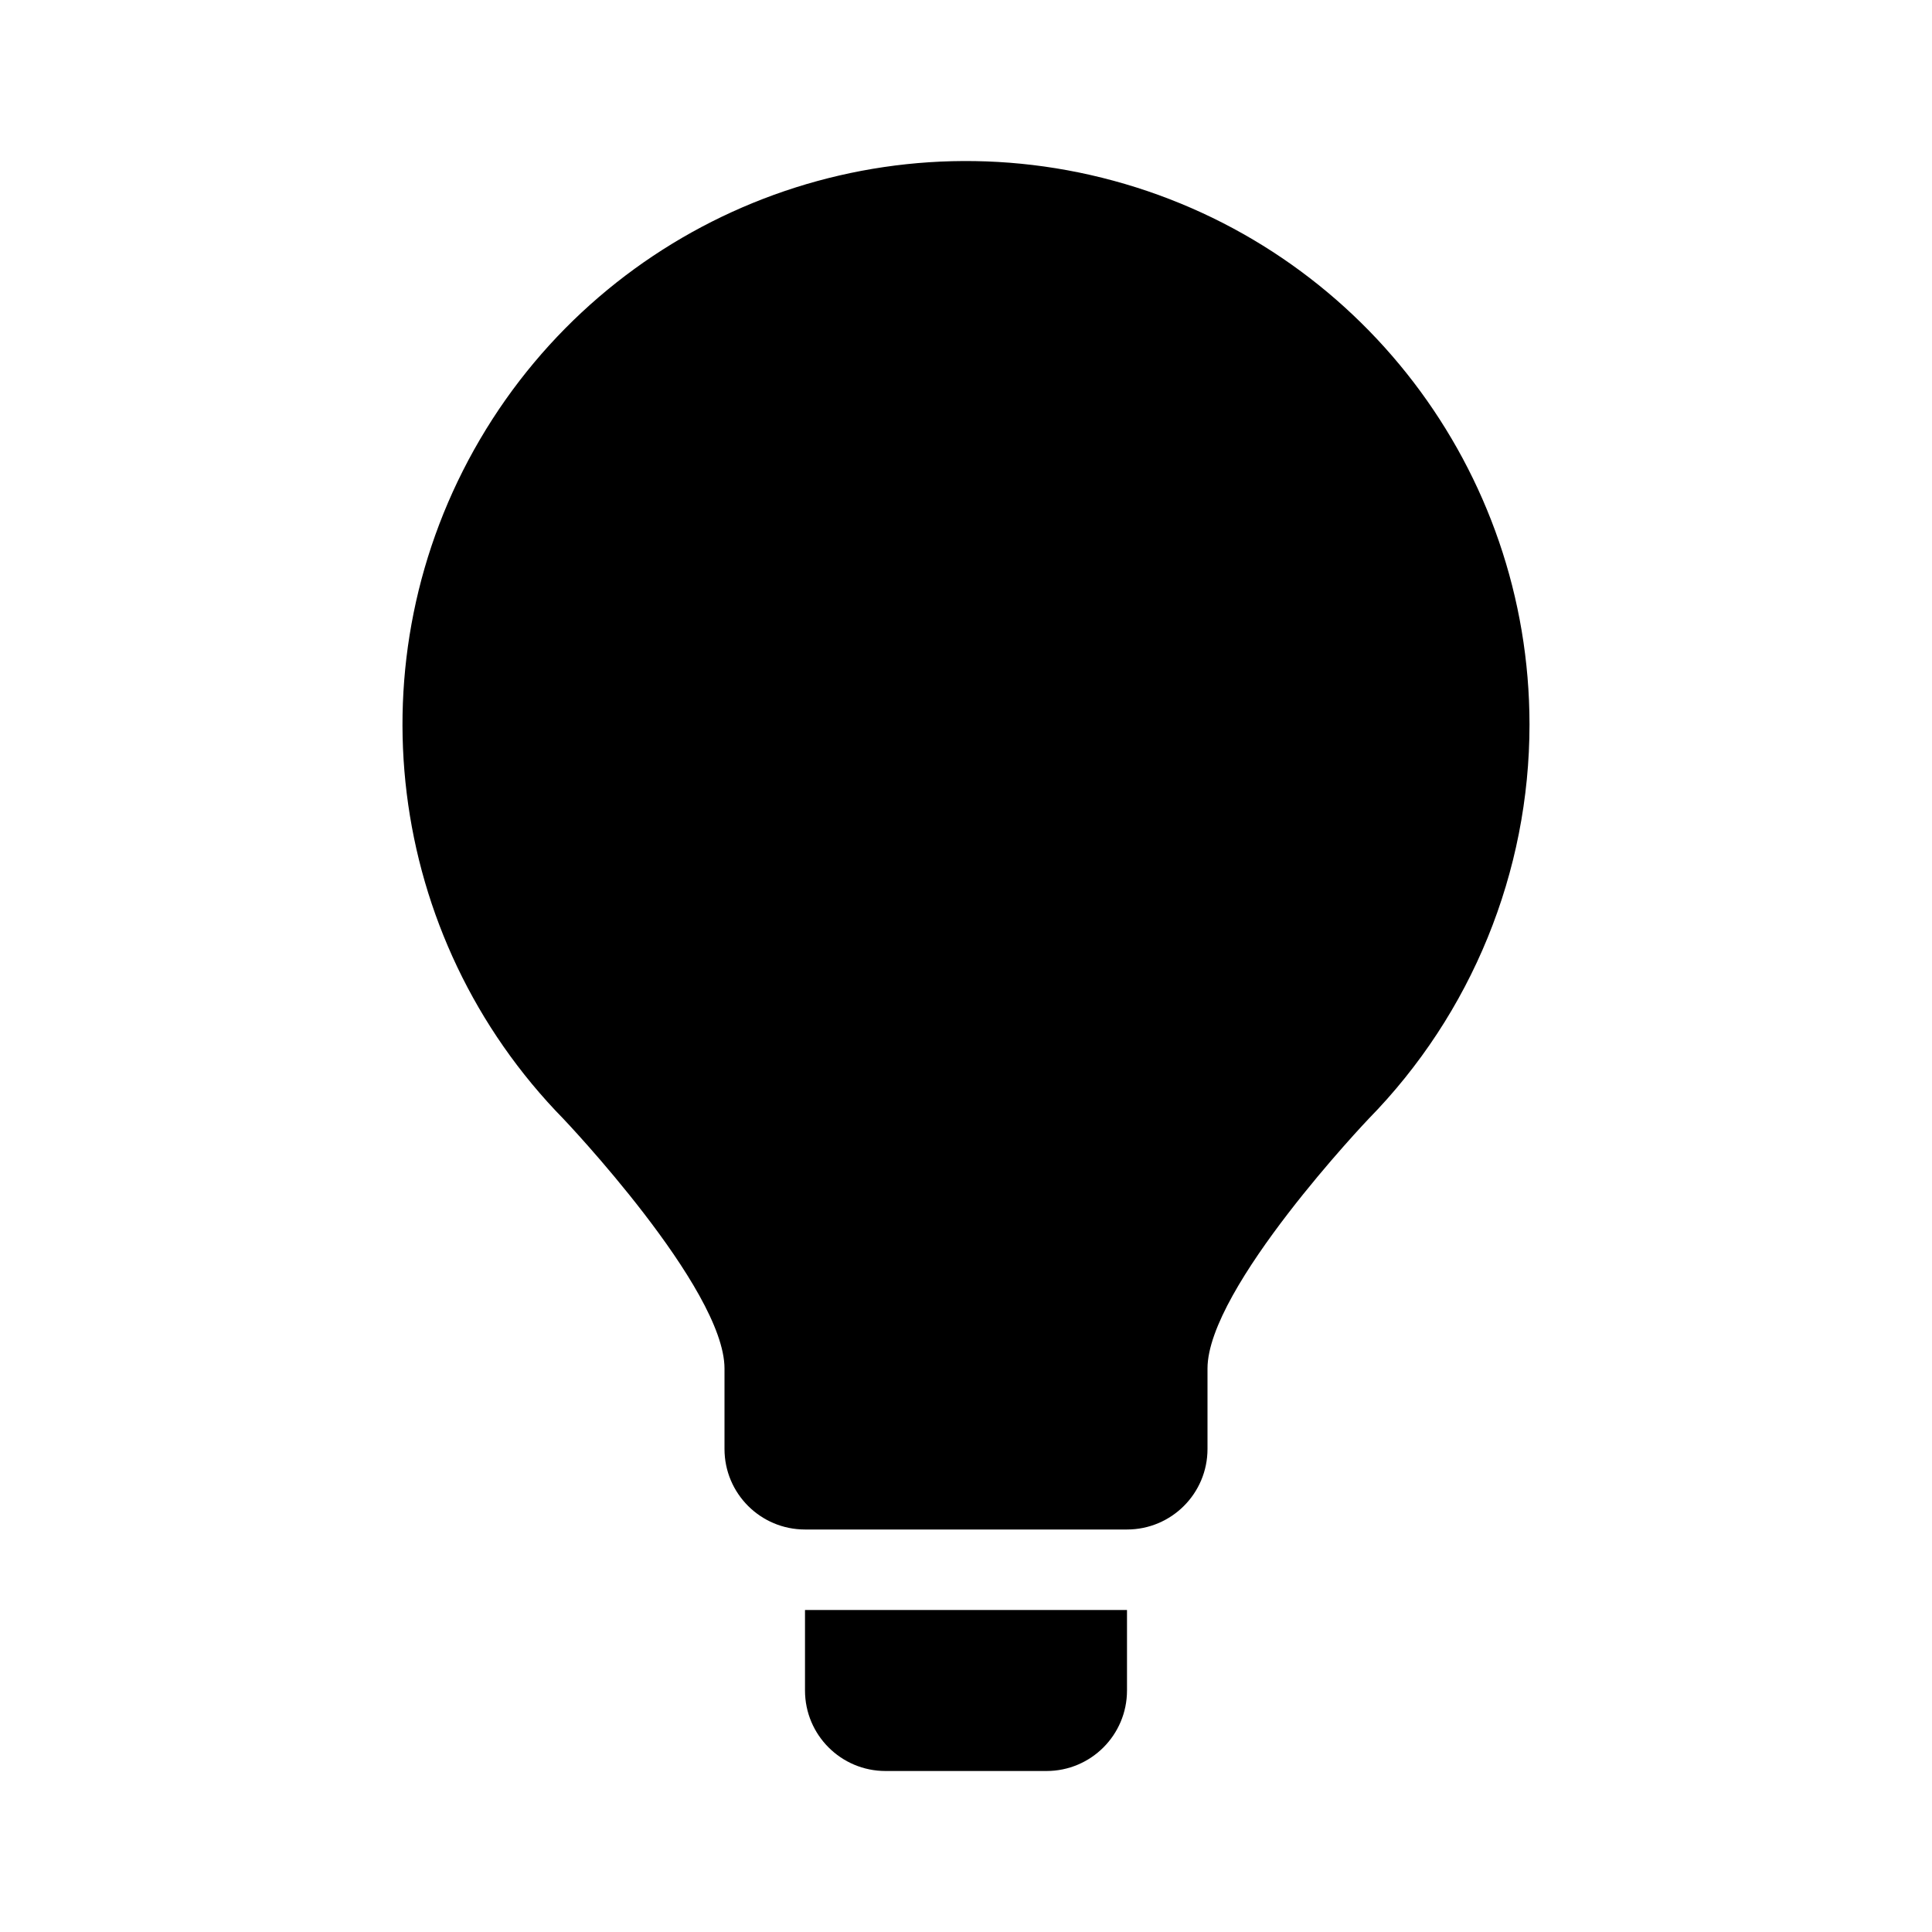
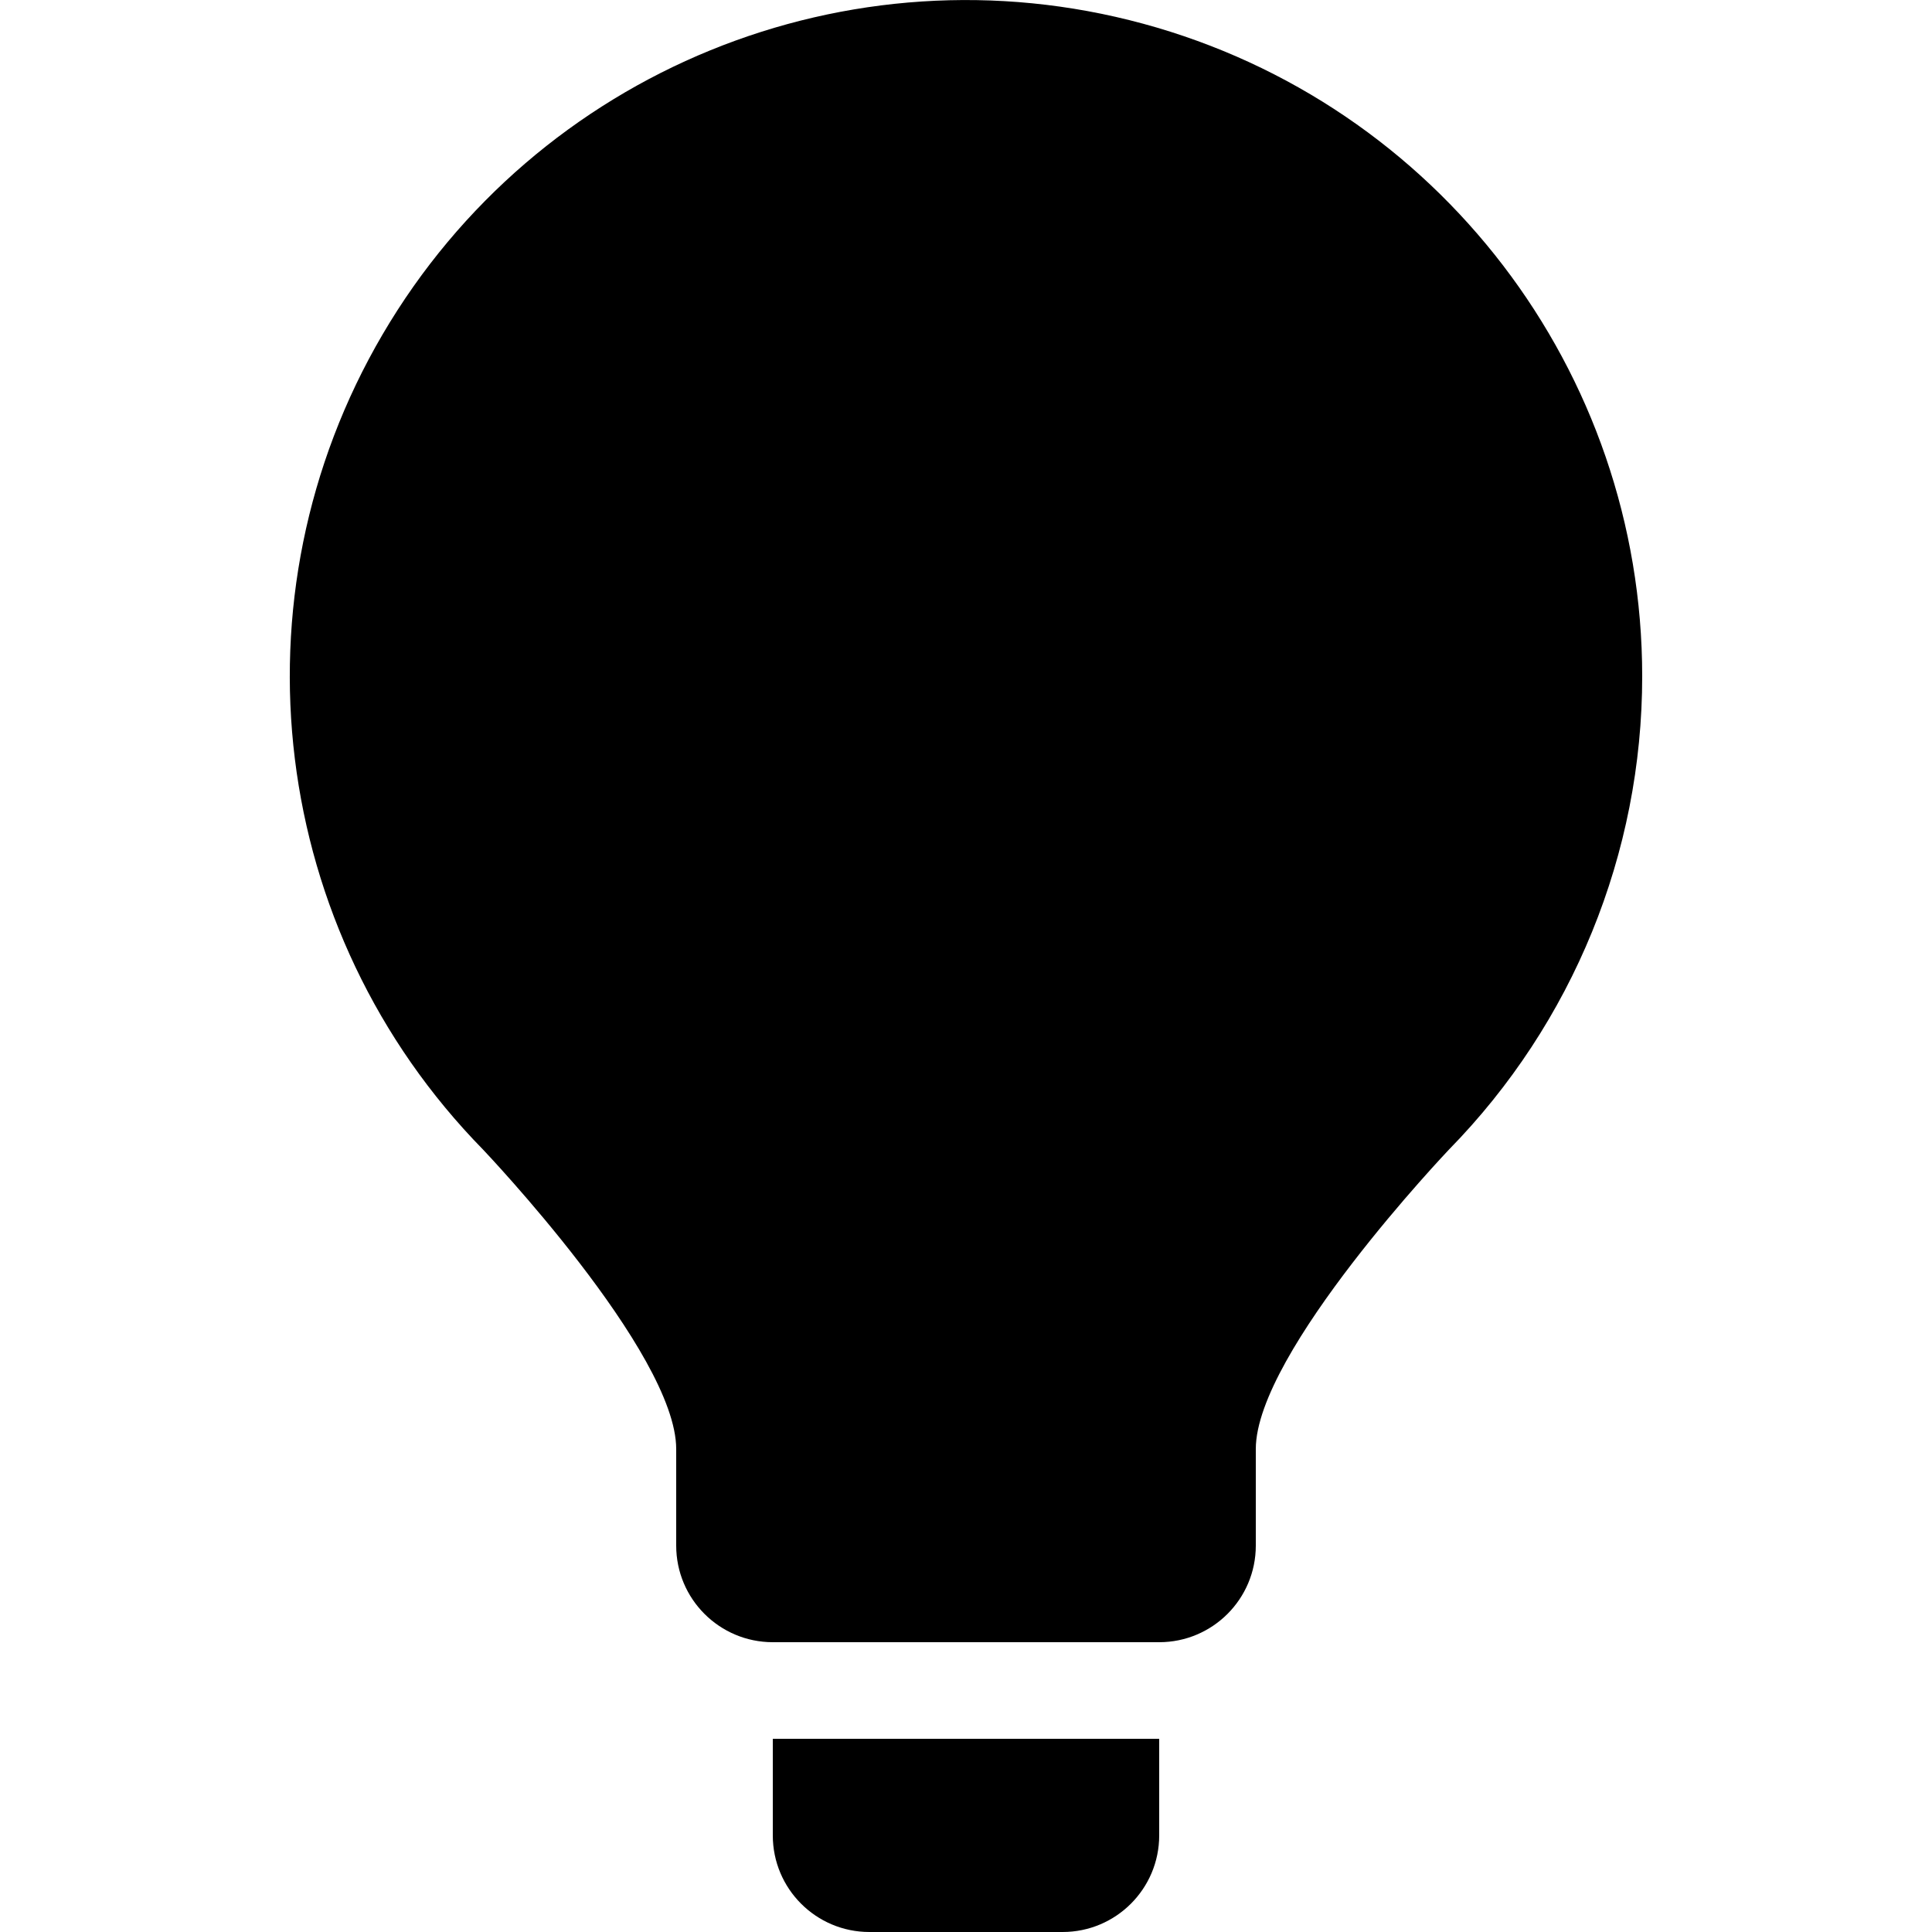
- <svg xmlns="http://www.w3.org/2000/svg" width="24" height="24" viewBox="0 0 24 24">
+ <svg xmlns="http://www.w3.org/2000/svg" width="20" height="20" viewBox="2 2 20 20">
  <path d="M10 21a1 1 0 0 0 1 1h2a1 1 0 0 0 1-1v-1h-4v1zm9-12a7 7 0 1 0-12 4.9S9 16 9 17v1a1 1 0 0 0 1 1h4a1 1 0 0 0 1-1v-1c0-1 2-3.1 2-3.1A7 7 0 0 0 19 9z" />
</svg>
